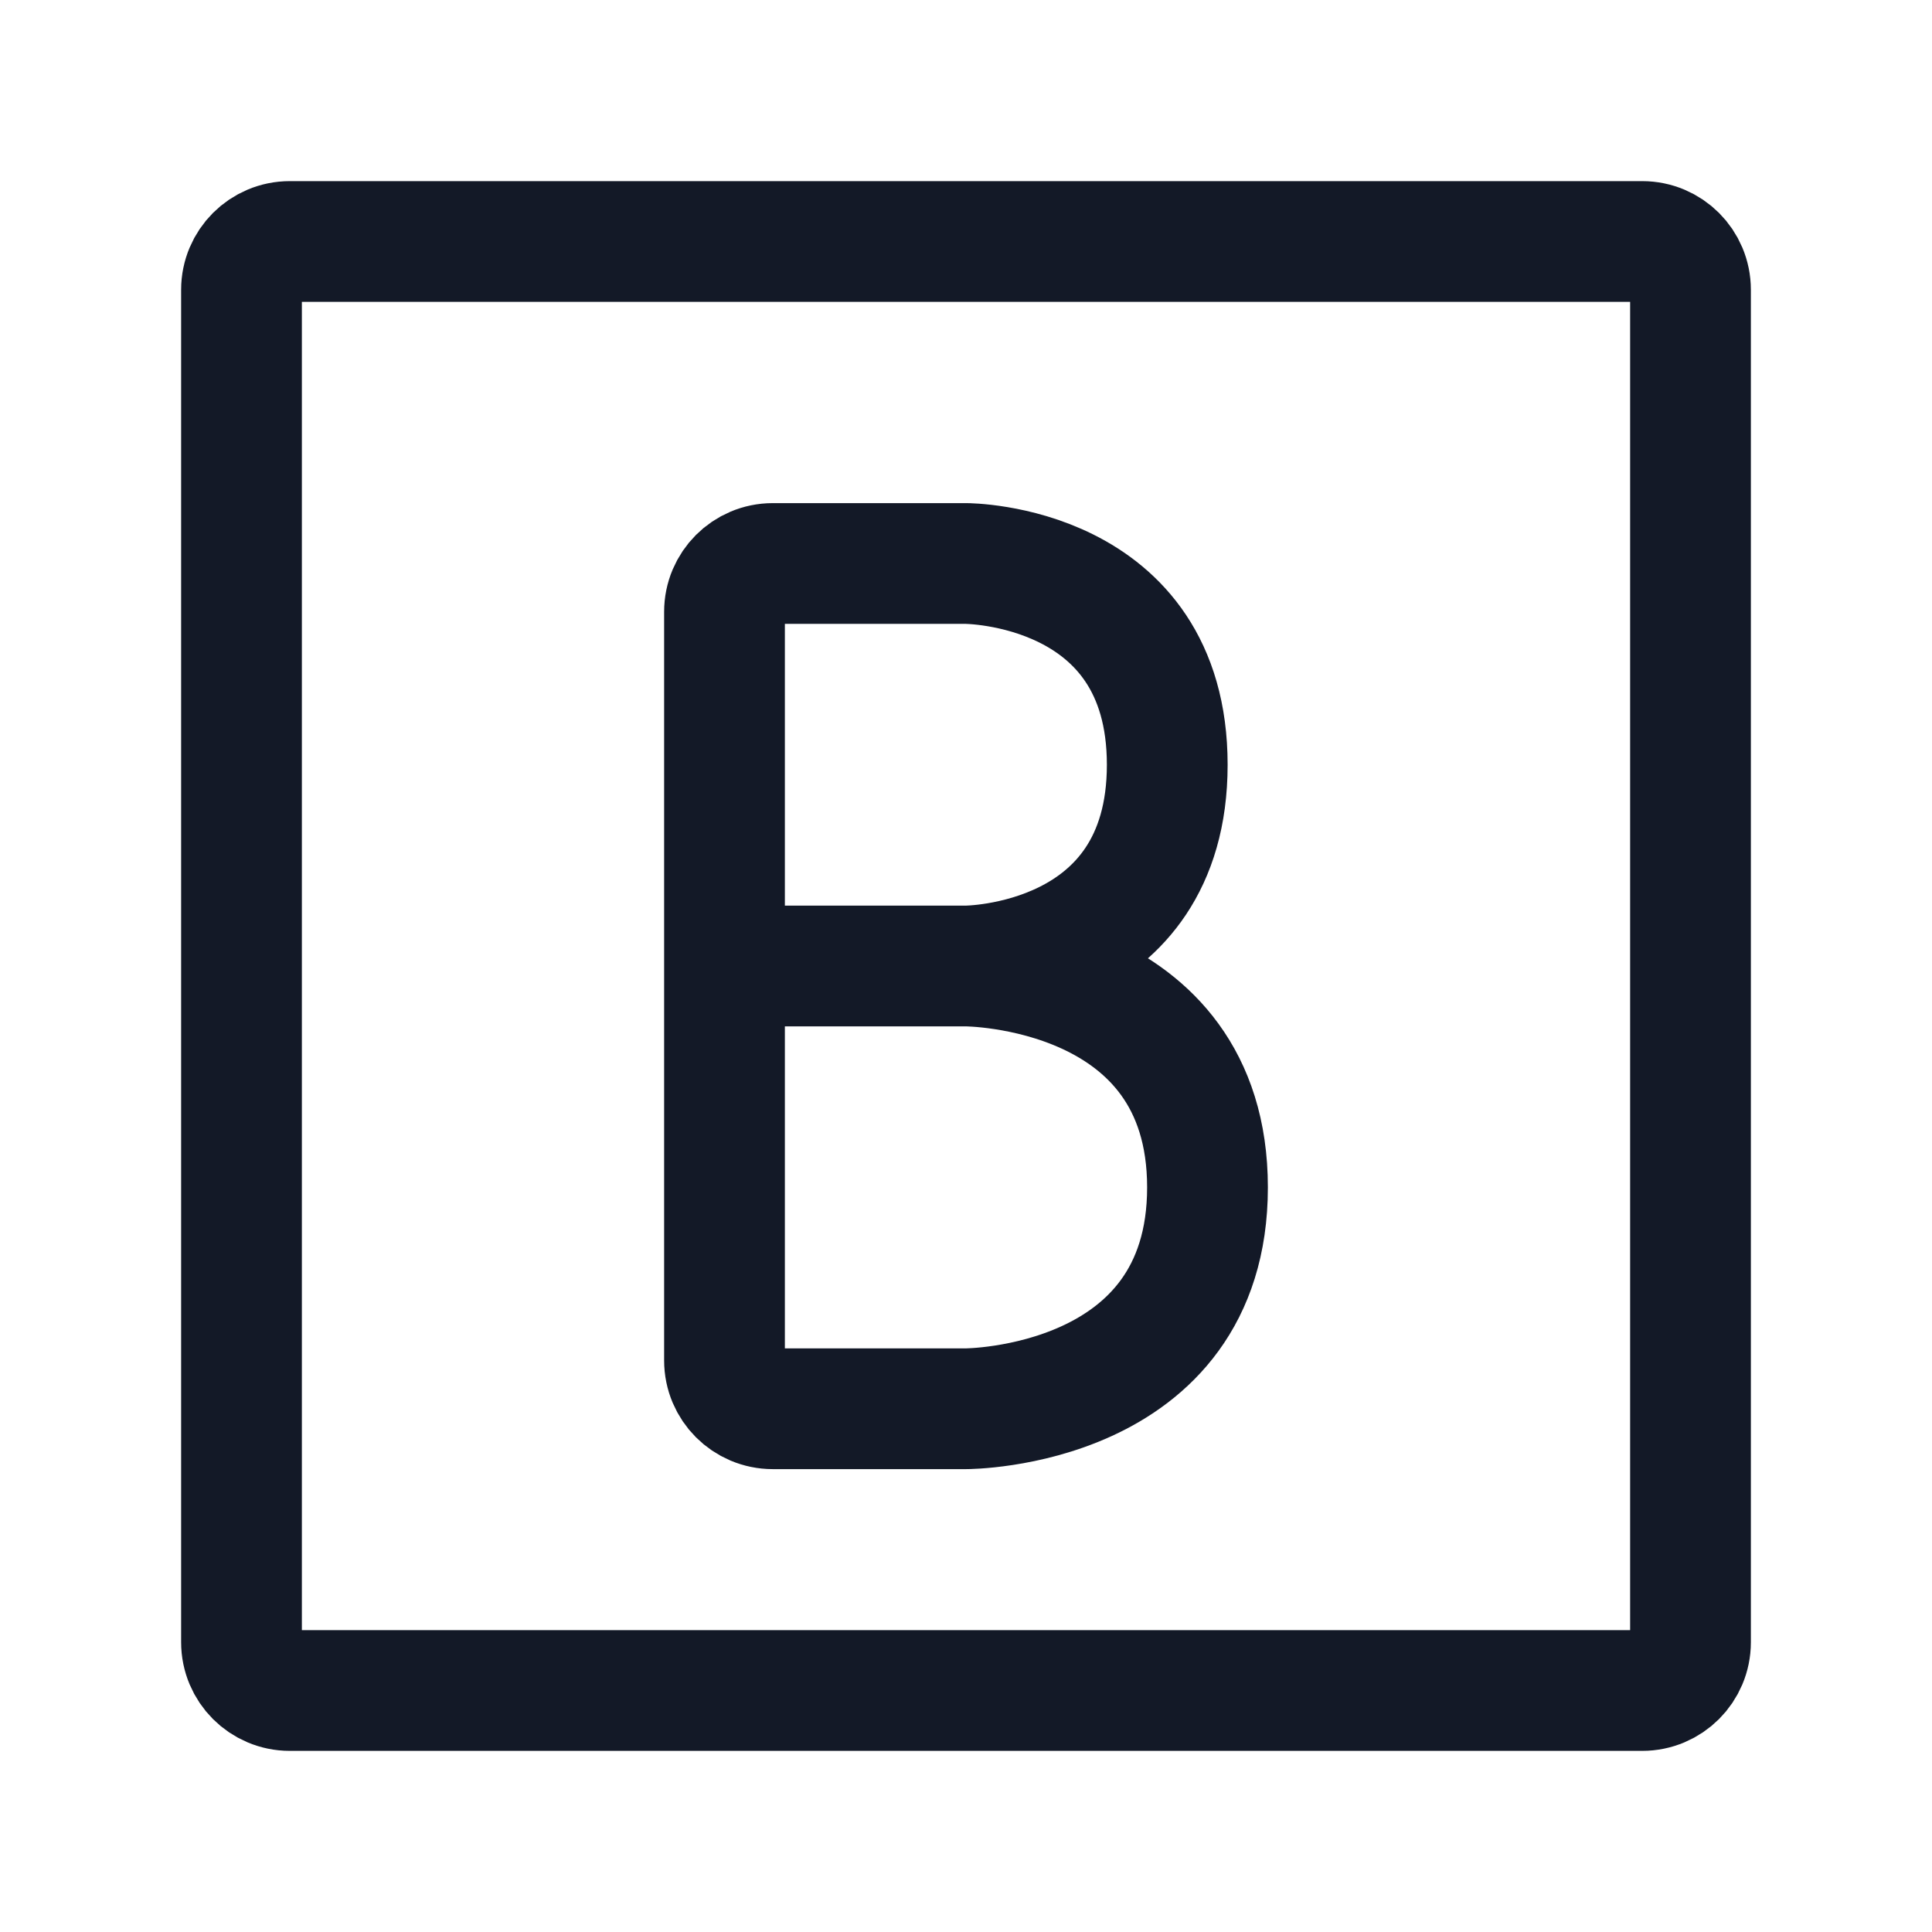
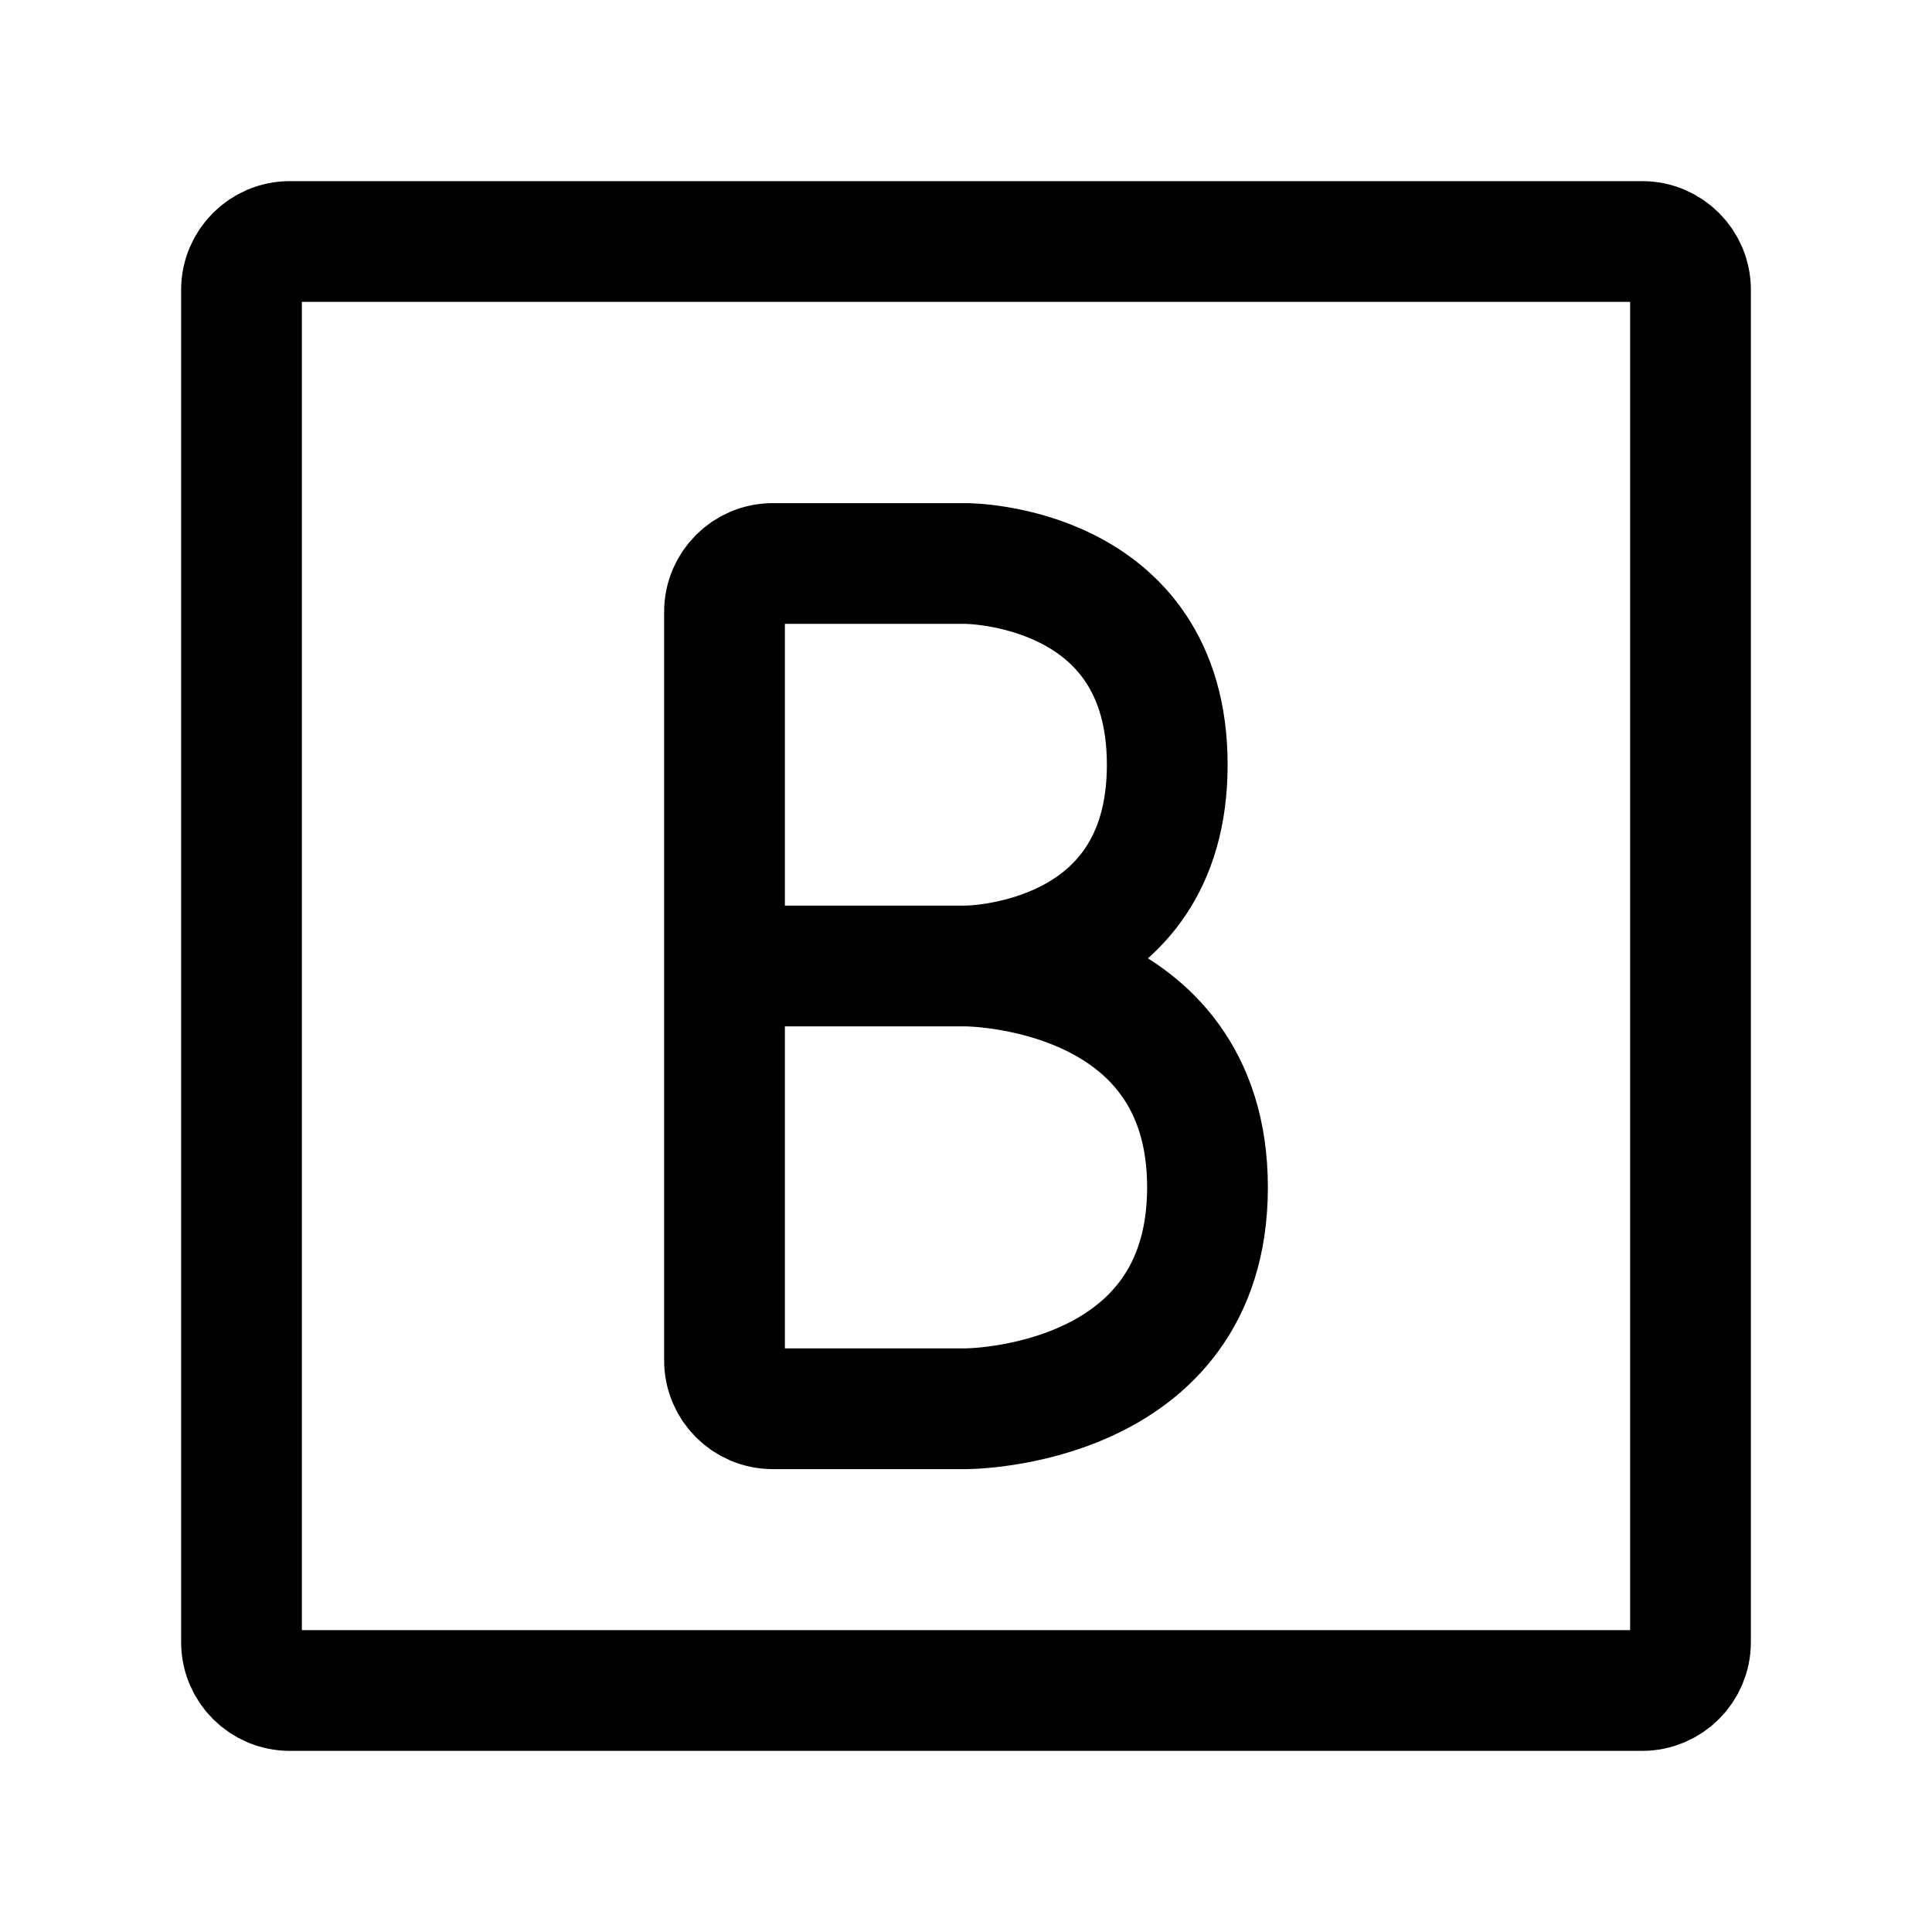
- <svg xmlns="http://www.w3.org/2000/svg" width="24" height="24" fill="none" viewBox="0 0 24 24">
-   <path stroke="#131927" stroke-width="1.5" d="M3 20.4V3.6a.6.6 0 0 1 .6-.6h16.8a.6.6 0 0 1 .6.6v16.8a.6.6 0 0 1-.6.6H3.6a.6.6 0 0 1-.6-.6Z" />
-   <path stroke="#131927" stroke-width="1.5" d="M12 12H9m3 0s2.5 0 2.5-2.5S12 7 12 7H9.6a.6.6 0 0 0-.6.6V12m3 0s3 0 3 2.75-3 2.75-3 2.75H9.6a.6.6 0 0 1-.6-.6V12" />
+ <svg xmlns="http://www.w3.org/2000/svg" width="24" height="24" viewBox="0 0 24 24" fill="none">
+   <path d="M3 20.4V3.6C3 3.269 3.269 3 3.6 3H20.4C20.731 3 21 3.269 21 3.6V20.4C21 20.731 20.731 21 20.4 21H3.6C3.269 21 3 20.731 3 20.4Z" stroke="black" stroke-width="1.5" />
+   <path d="M12 12H9M12 12C12 12 14.5 12 14.5 9.5C14.5 7 12 7 12 7H9.6C9.269 7 9 7.269 9 7.6V12M12 12C12 12 15 12 15 14.75C15 17.5 12 17.5 12 17.5H9.6C9.269 17.5 9 17.231 9 16.9V12" stroke="black" stroke-width="1.5" />
</svg>
